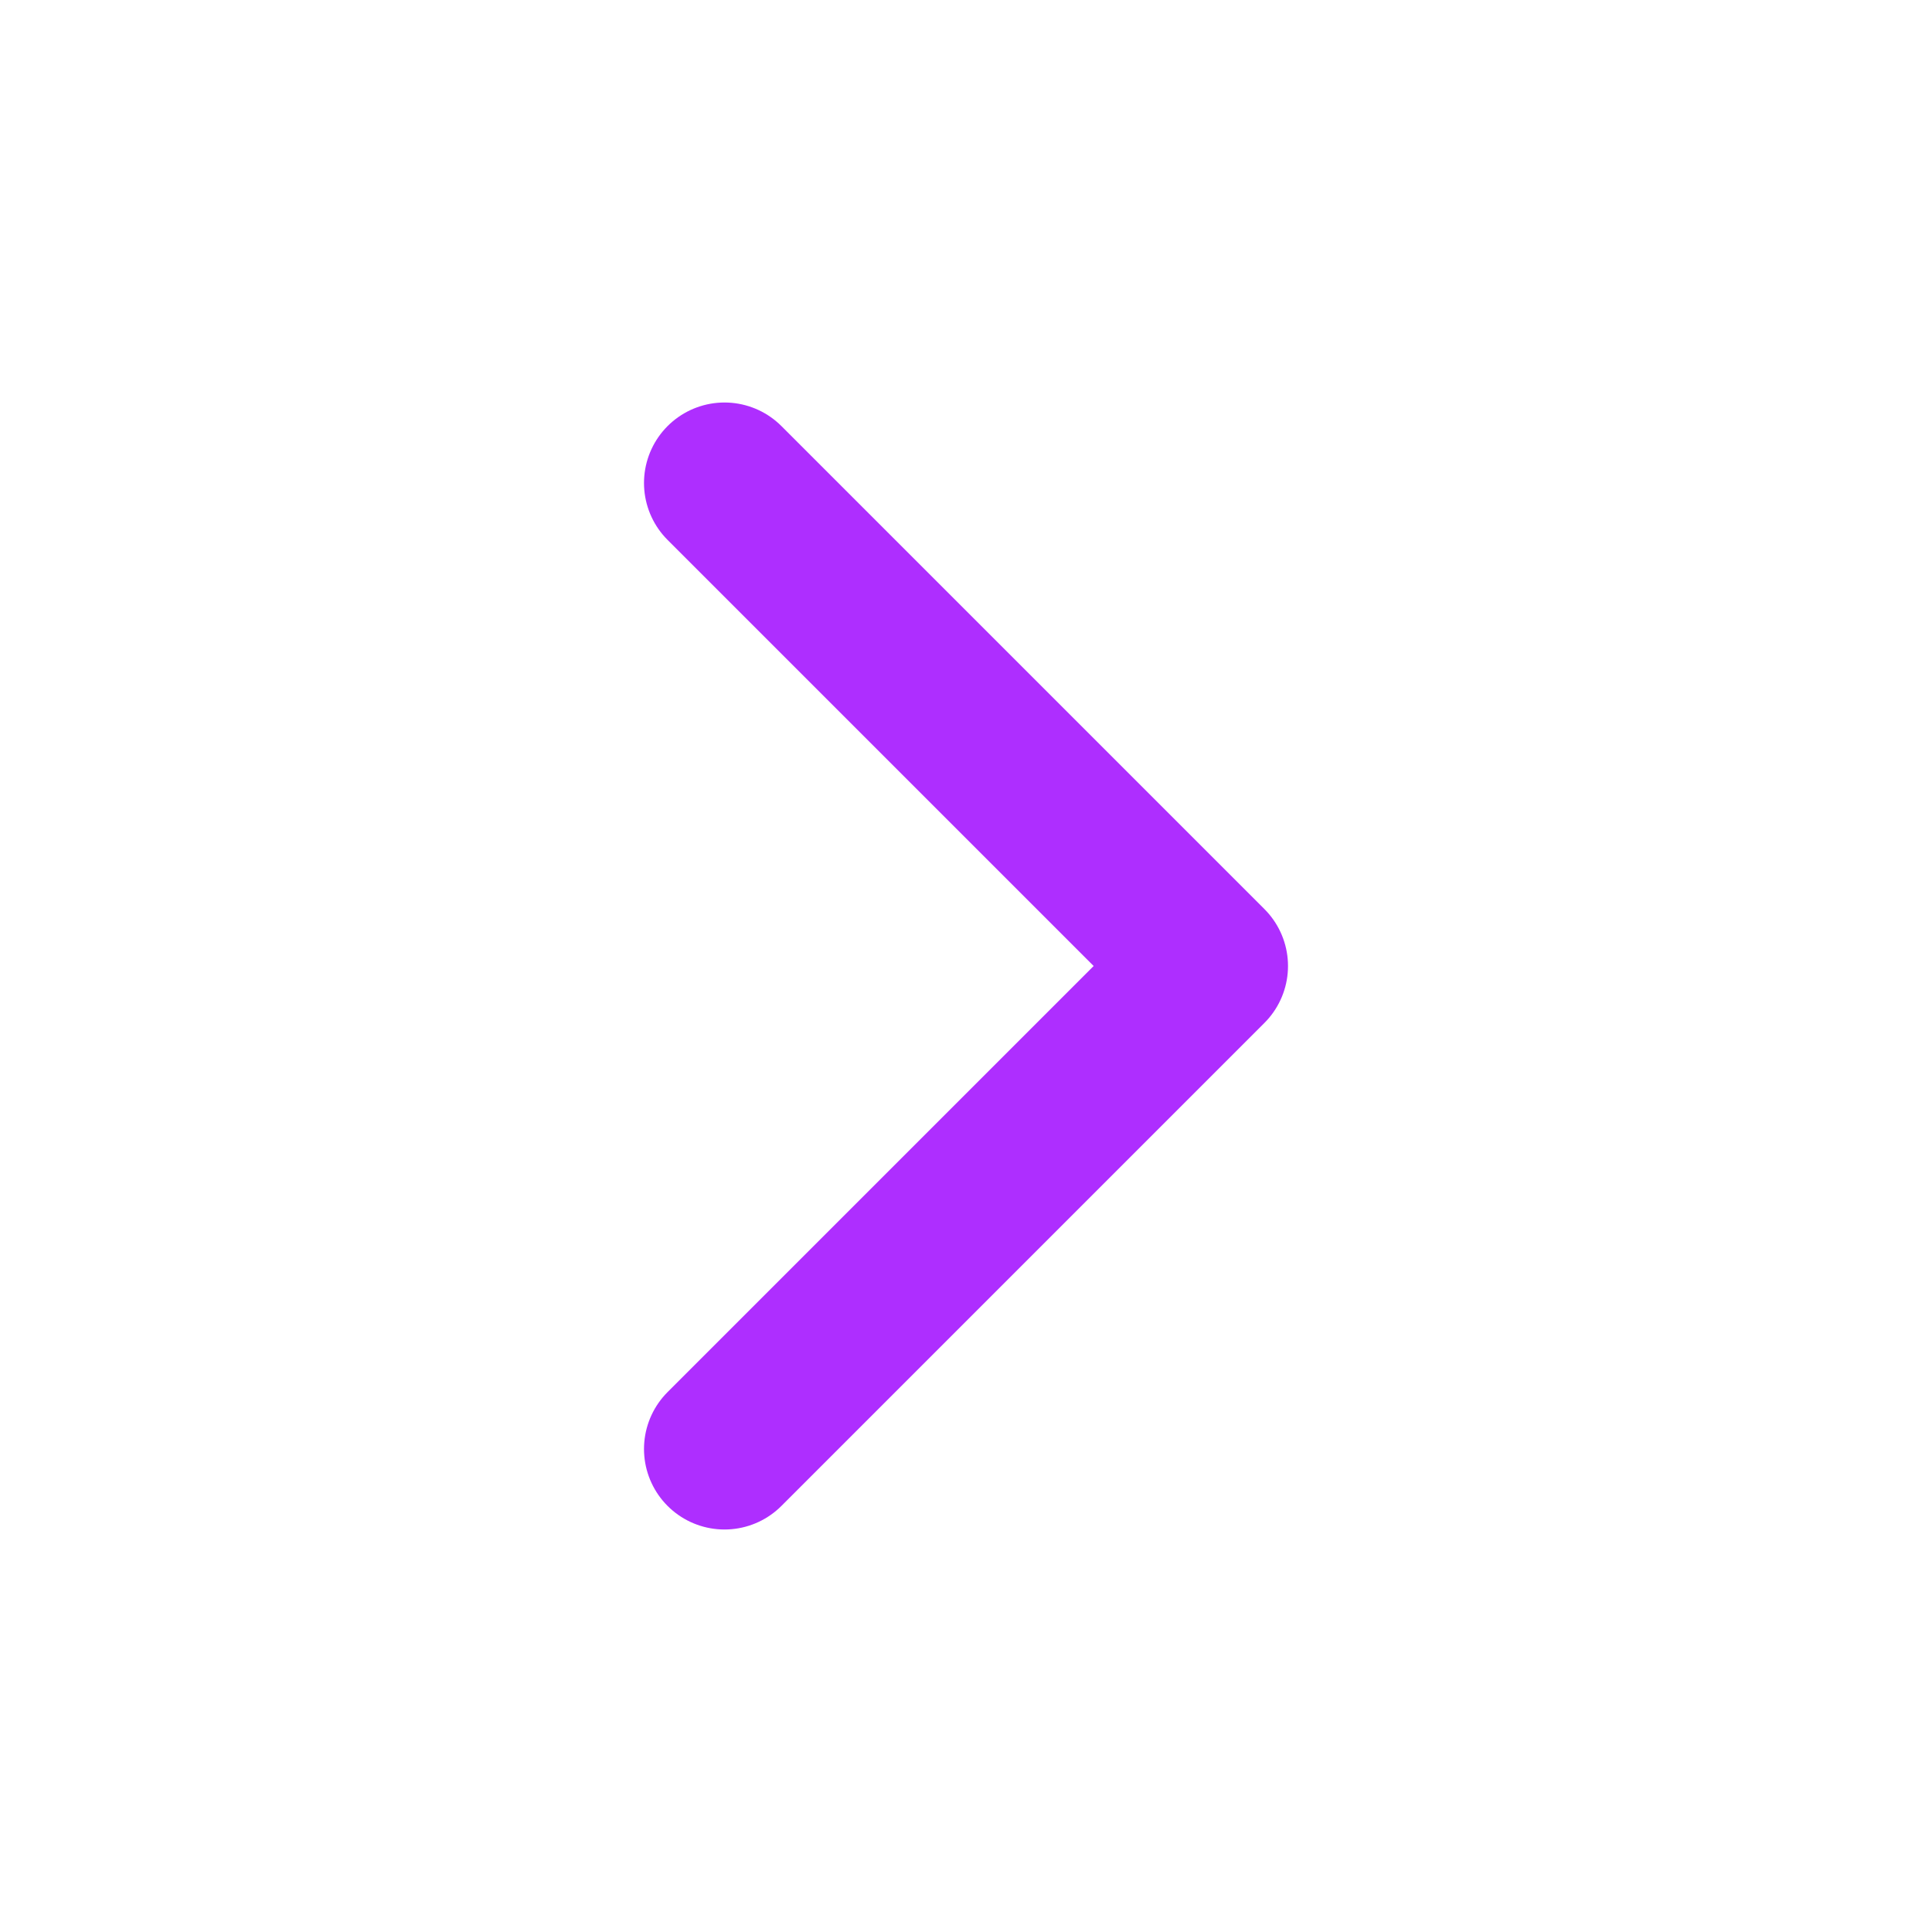
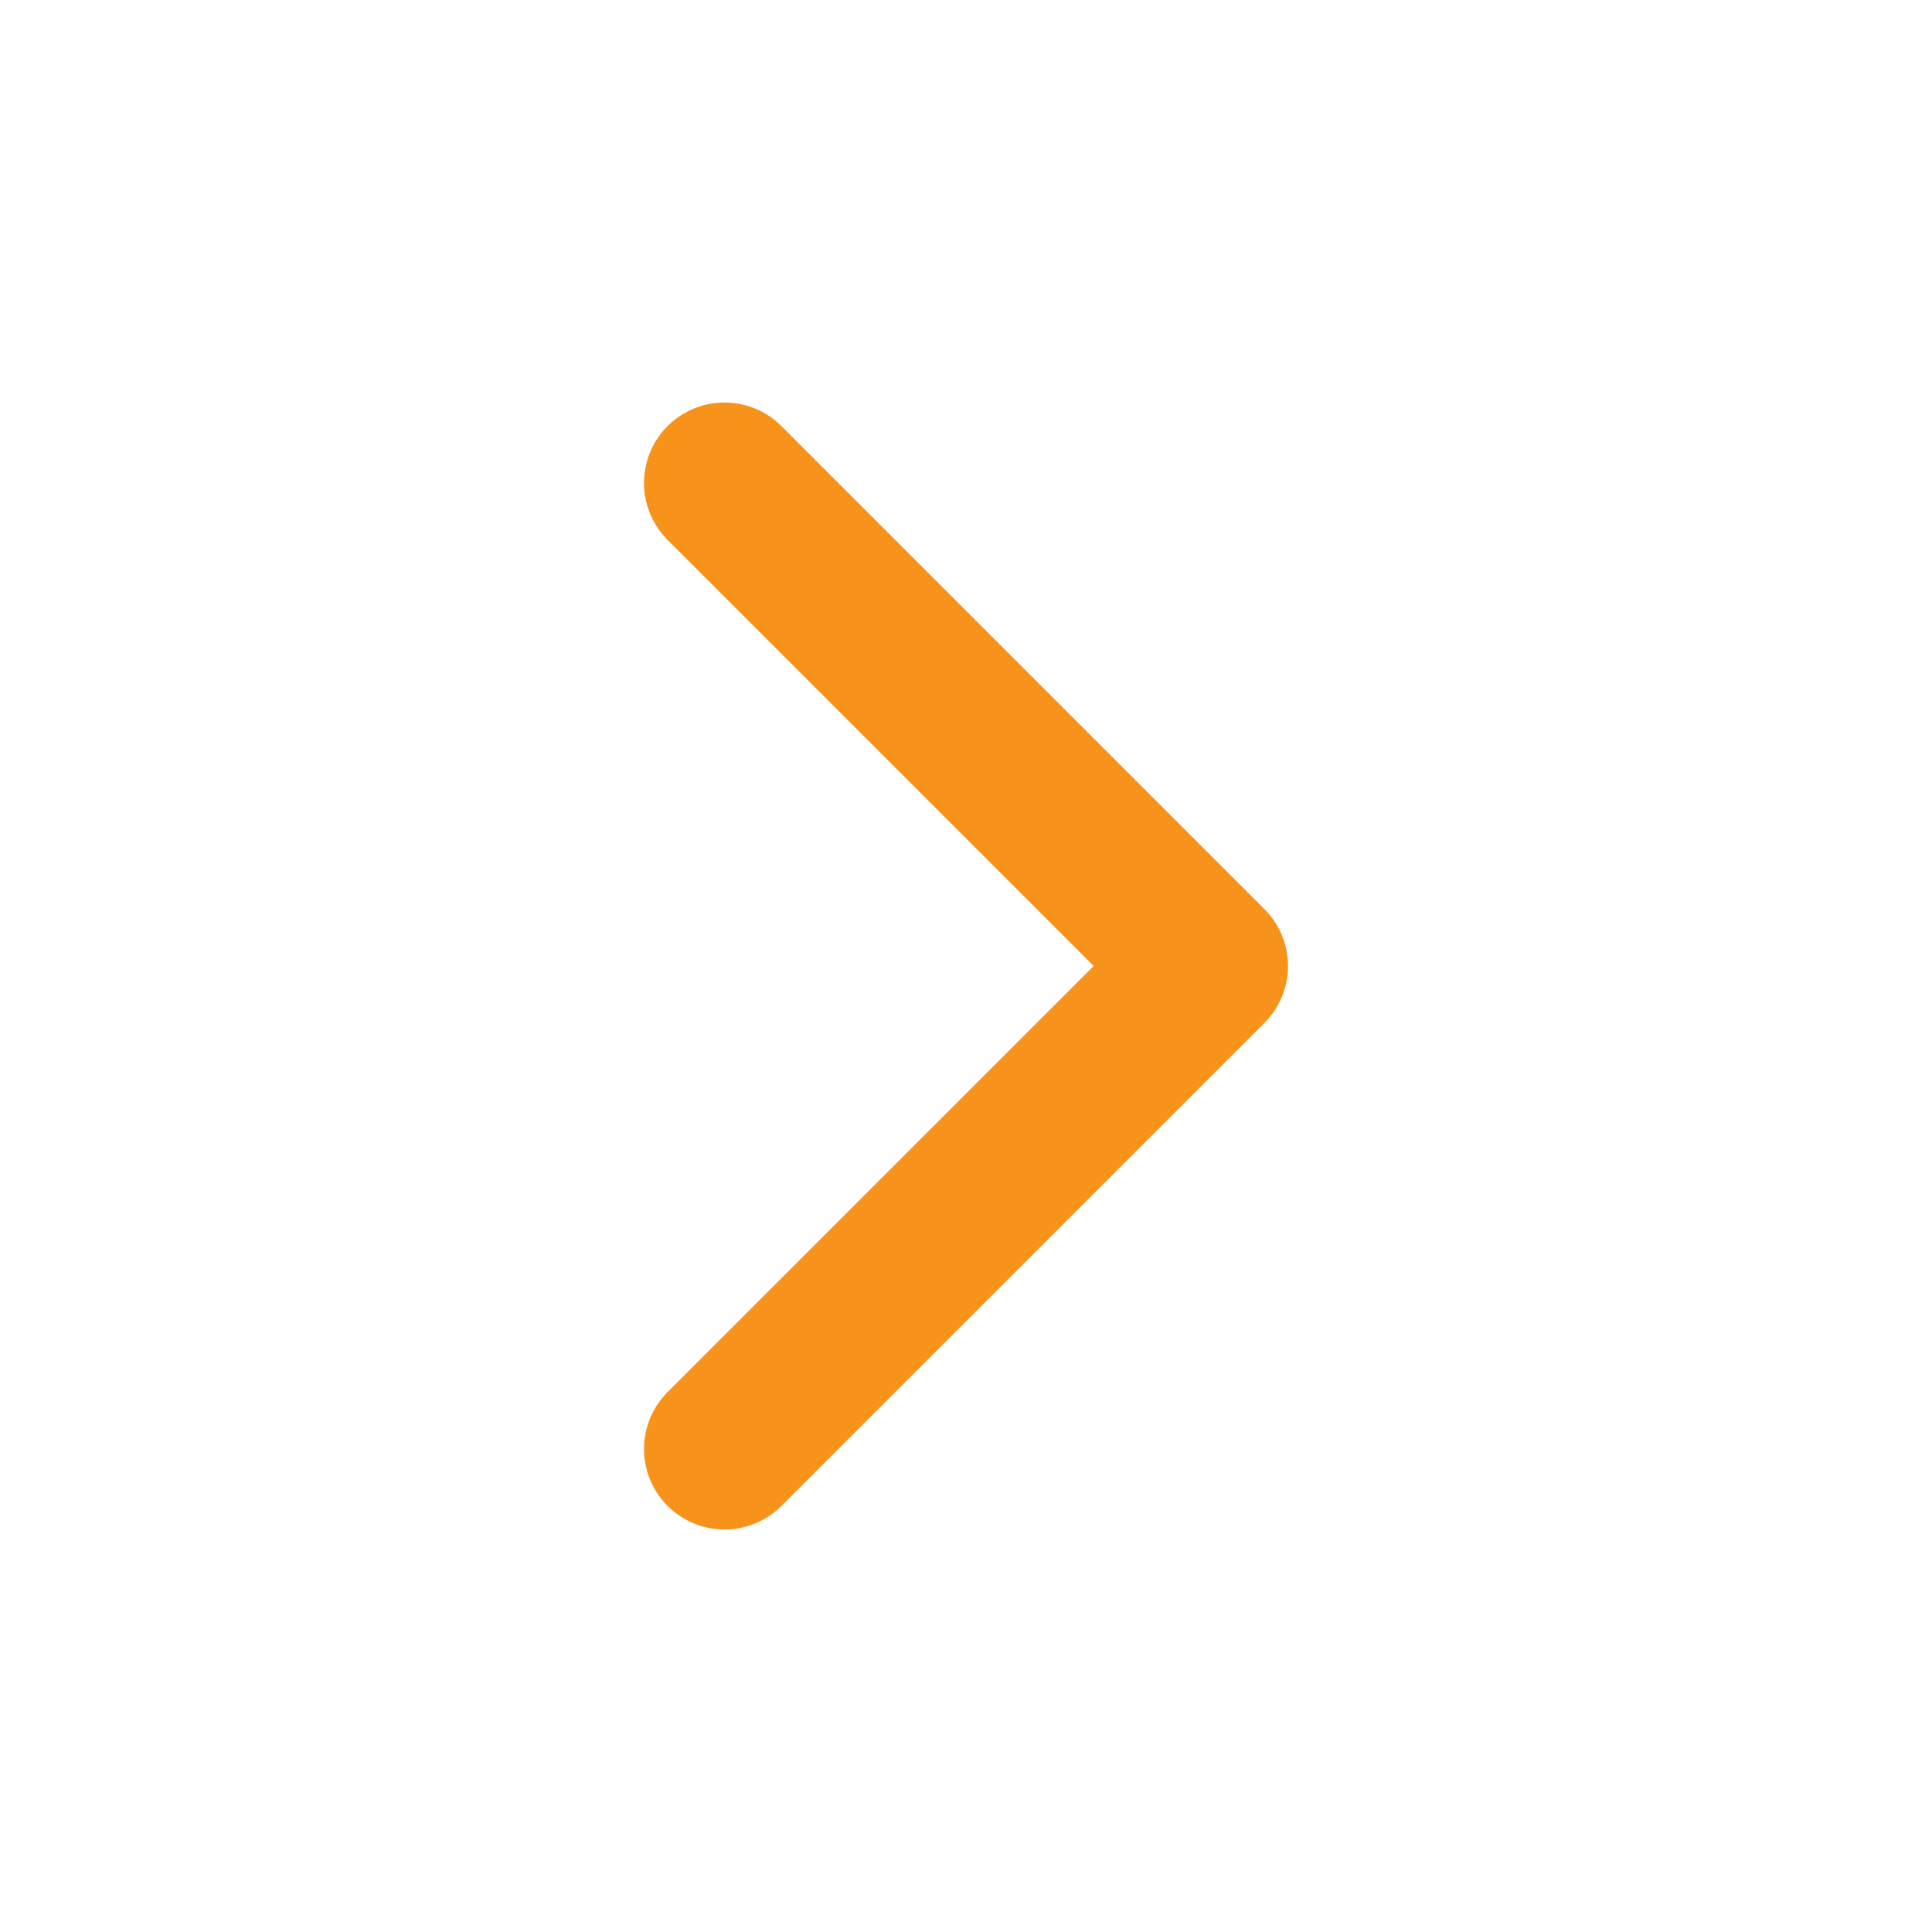
- <svg xmlns="http://www.w3.org/2000/svg" width="24" height="24" viewBox="0 0 24 24" fill="none" stroke="#AE2EFF" stroke-width="2" stroke-linecap="round" stroke-linejoin="round" class="feather feather-chevron-right">
+ <svg xmlns="http://www.w3.org/2000/svg" width="24" height="24" viewBox="0 0 24 24" fill="none" stroke="#f7931a" stroke-width="2" stroke-linecap="round" stroke-linejoin="round" class="feather feather-chevron-right">
  <polyline points="9 18 15 12 9 6" />
</svg>
